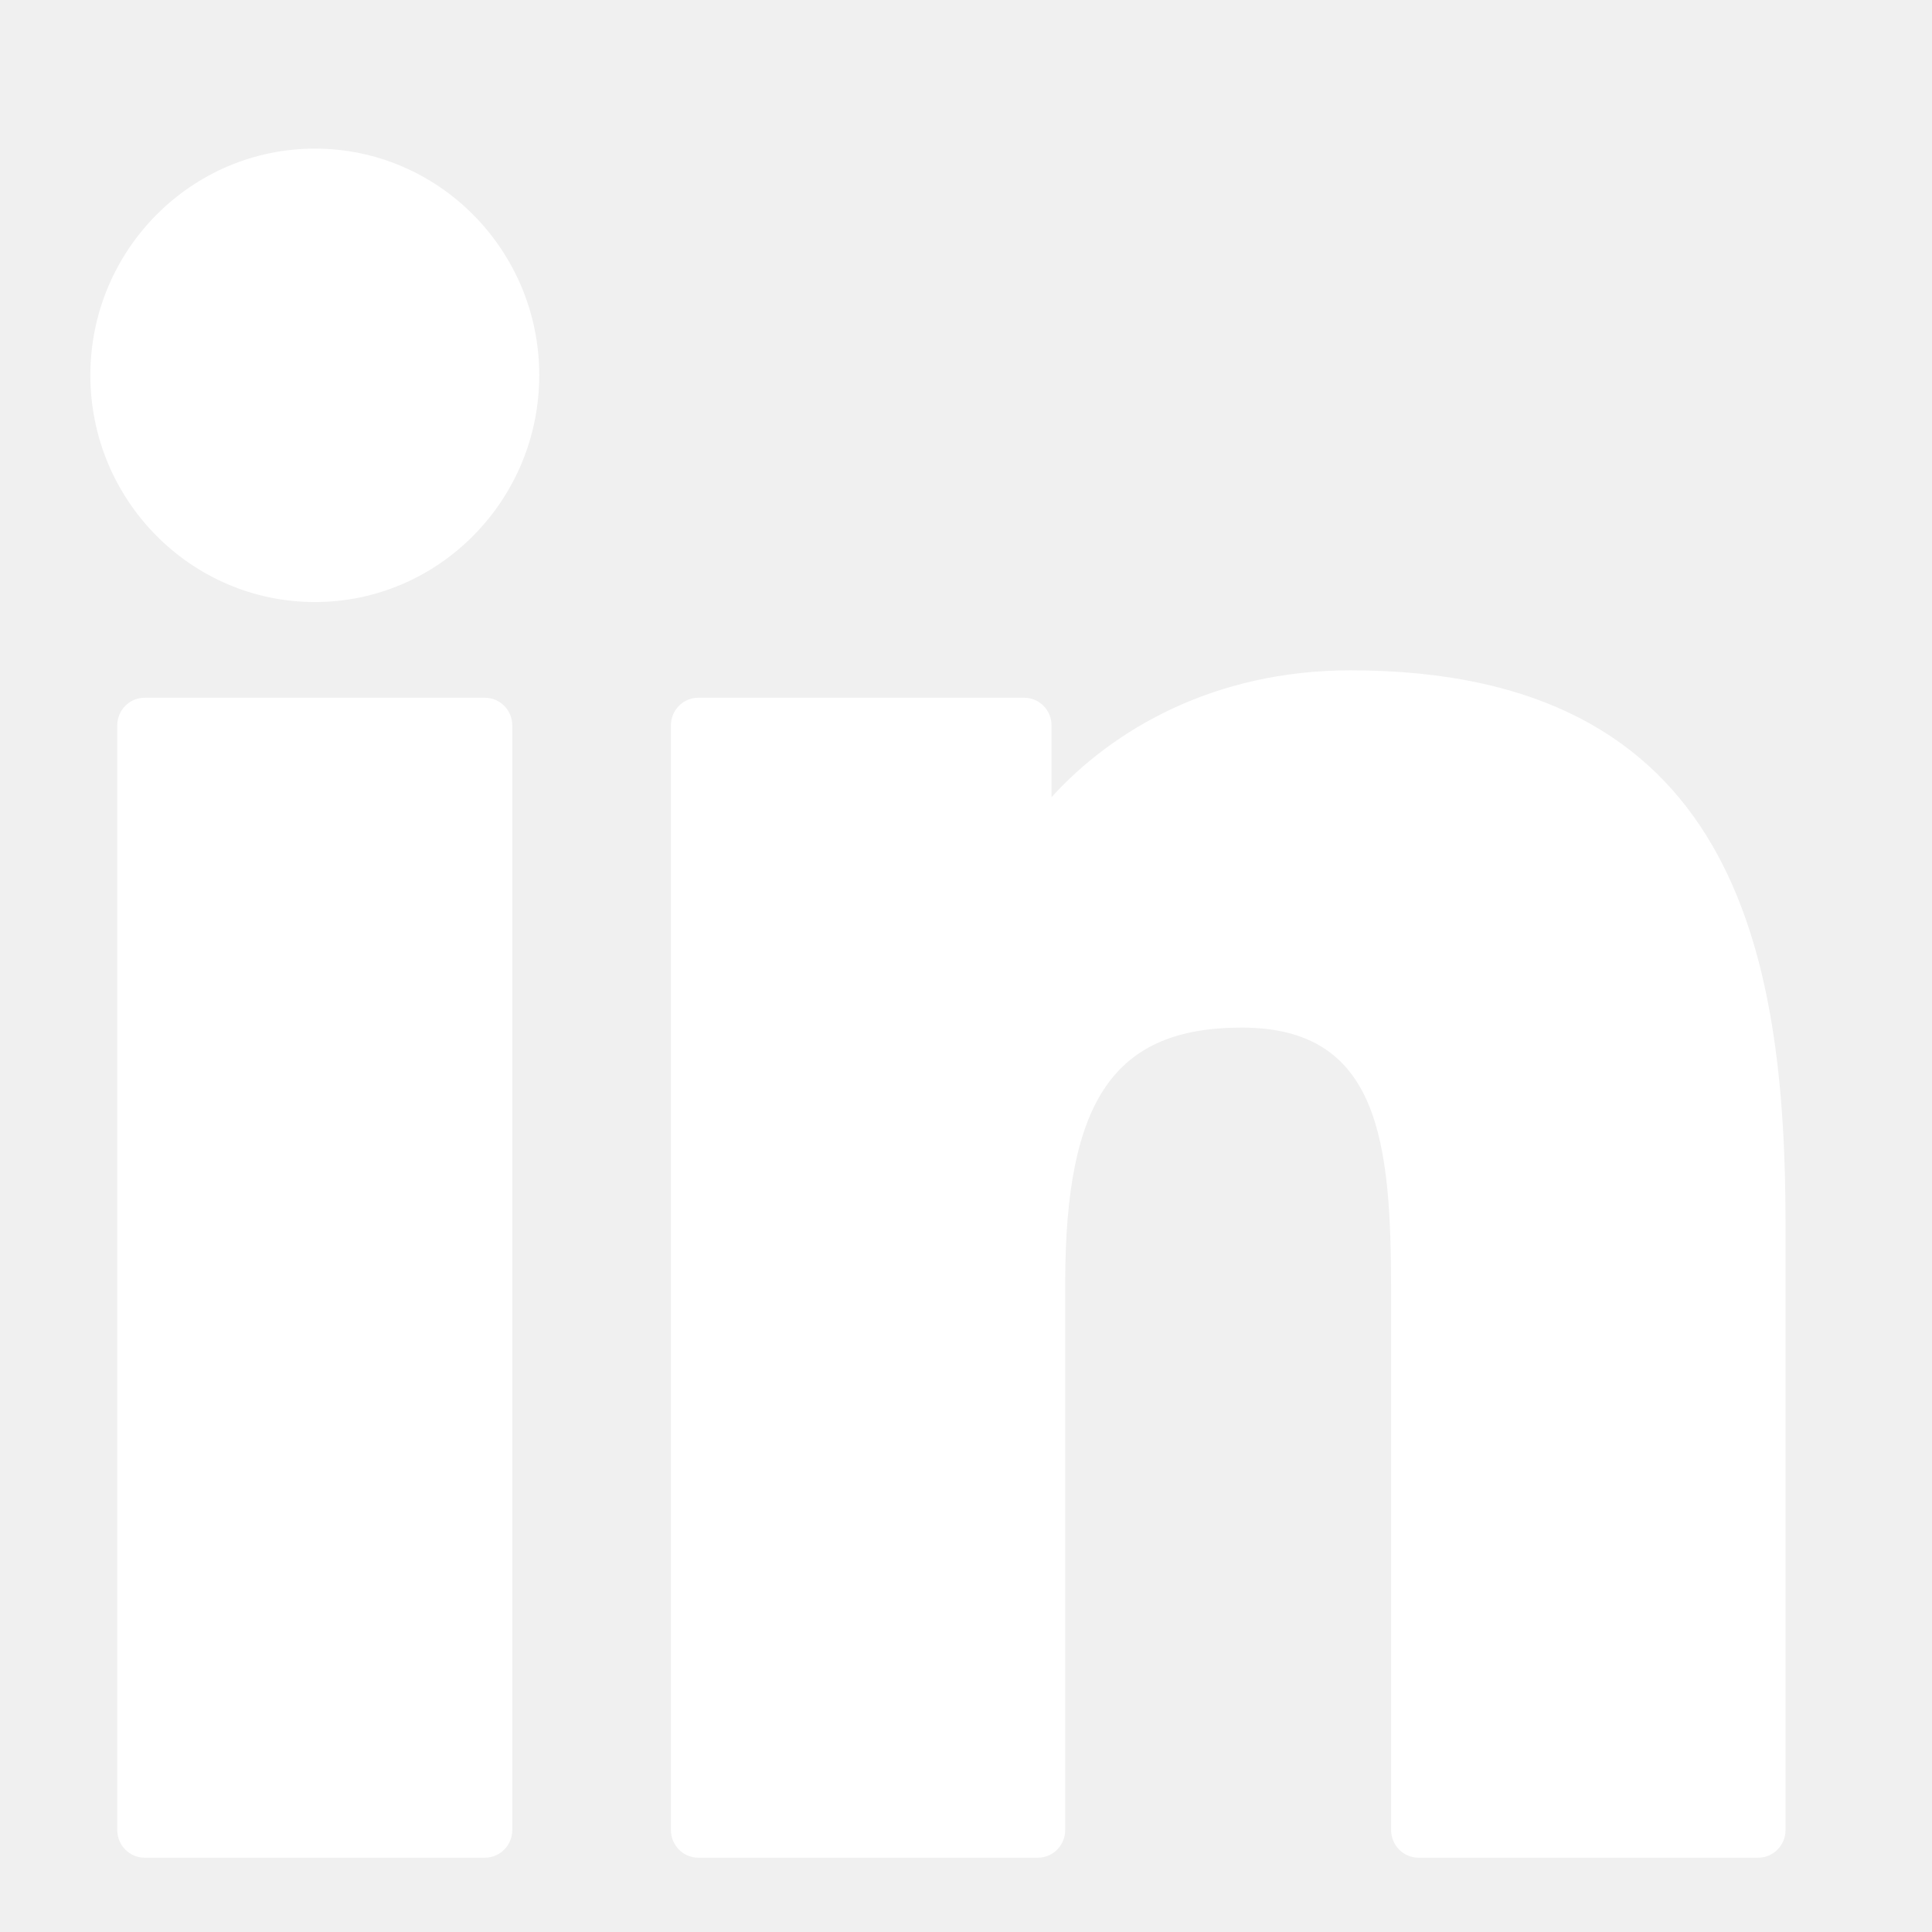
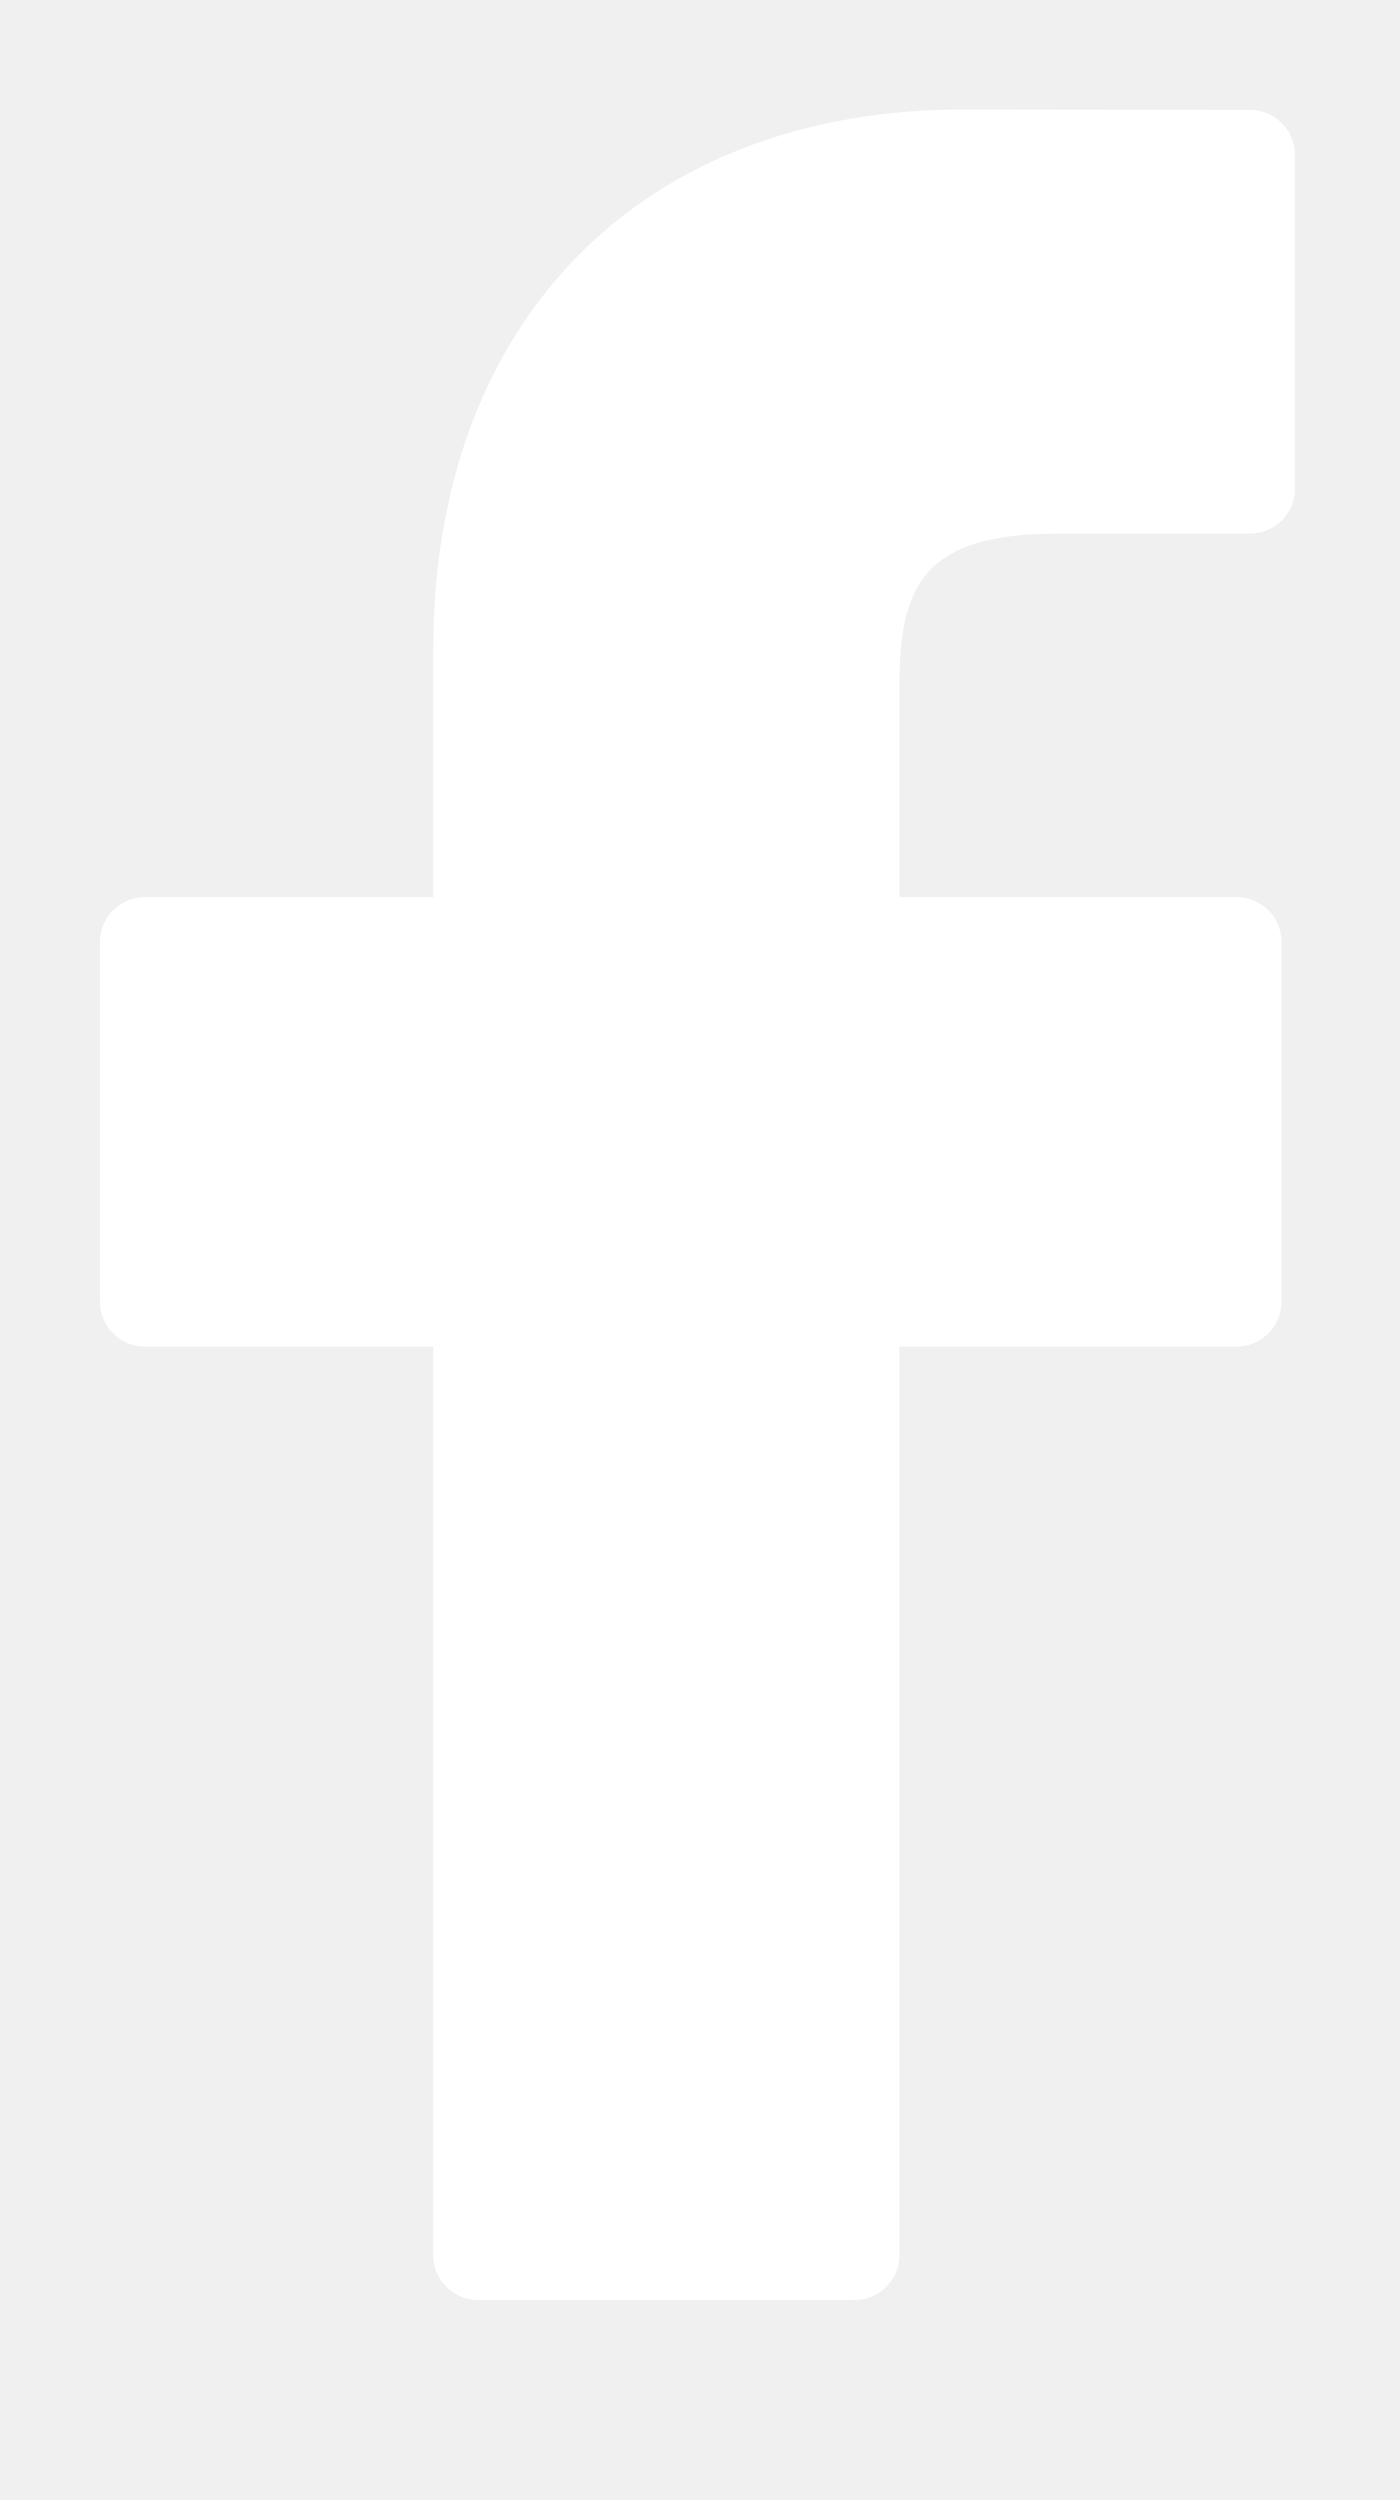
- <svg xmlns="http://www.w3.org/2000/svg" width="26px" height="26px" viewBox="0 0 26 26">
-   <path fill-rule="evenodd" fill="#ffffff" d="M6.526,9.39 C6.526,9.39 1.946,9.39 1.946,9.39 C1.743,9.39 1.578,9.557 1.578,9.762 C1.578,9.762 1.578,24.628 1.578,24.628 C1.578,24.833 1.743,25.0 1.946,25.0 C1.946,25.0 6.526,25.0 6.526,25.0 C6.729,25.0 6.894,24.833 6.894,24.628 C6.894,24.628 6.894,9.762 6.894,9.762 C6.894,9.557 6.729,9.39 6.526,9.39 ZM4.238,2.0 C2.571,2.0 1.216,3.368 1.216,5.05 C1.216,6.732 2.571,8.102 4.238,8.102 C5.903,8.102 7.257,6.732 7.257,5.05 C7.258,3.368 5.903,2.0 4.238,2.0 ZM18.175,9.021 C16.336,9.021 14.976,9.82 14.151,10.728 C14.151,10.728 14.151,9.762 14.151,9.762 C14.151,9.557 13.986,9.39 13.783,9.39 C13.783,9.39 9.397,9.39 9.397,9.39 C9.194,9.39 9.029,9.557 9.029,9.762 C9.029,9.762 9.029,24.628 9.029,24.628 C9.029,24.833 9.194,25.0 9.397,25.0 C9.397,25.0 13.967,25.0 13.967,25.0 C14.17,25.0 14.335,24.833 14.335,24.628 C14.335,24.628 14.335,17.272 14.335,17.272 C14.335,14.794 15.001,13.829 16.711,13.829 C18.573,13.829 18.721,15.377 18.721,17.4 C18.721,17.4 18.721,24.628 18.721,24.628 C18.721,24.833 18.886,25.0 19.089,25.0 C19.089,25.0 23.661,25.0 23.661,25.0 C23.864,25.0 24.029,24.833 24.029,24.628 C24.029,24.628 24.029,16.474 24.029,16.474 C24.029,12.788 23.333,9.021 18.175,9.021 Z" />
+ <svg xmlns="http://www.w3.org/2000/svg" width="14px" height="25px" viewBox="0 0 14 25">
+   <path fill-rule="evenodd" fill="#ffffff" d="M12.5,1.099 C12.5,1.099 9.633,1.095 9.633,1.095 C6.413,1.095 4.333,3.21 4.333,6.486 C4.333,6.486 4.333,8.971 4.333,8.971 C4.333,8.971 1.451,8.971 1.451,8.971 C1.202,8.971 1,9.171 1,9.418 C1,9.418 1,13.02 1,13.02 C1,13.267 1.202,13.466 1.451,13.466 C1.451,13.466 4.332,13.466 4.332,13.466 C4.332,13.466 4.332,22.554 4.332,22.554 C4.332,22.8 4.534,23.0 4.783,23.0 C4.783,23.0 8.543,23.0 8.543,23.0 C8.792,23.0 8.994,22.8 8.994,22.554 C8.994,22.554 8.994,13.466 8.994,13.466 C8.994,13.466 12.363,13.466 12.363,13.466 C12.612,13.466 12.814,13.267 12.814,13.02 C12.814,13.02 12.815,9.418 12.815,9.418 C12.815,9.3 12.767,9.187 12.683,9.102 C12.598,9.019 12.484,8.971 12.364,8.971 C12.364,8.971 8.994,8.971 8.994,8.971 C8.994,8.971 8.994,6.864 8.994,6.864 C8.994,5.852 9.237,5.337 10.568,5.337 C10.568,5.337 12.499,5.336 12.499,5.336 C12.748,5.336 12.949,5.137 12.949,4.89 C12.949,4.89 12.949,1.546 12.949,1.546 C12.949,1.3 12.748,1.1 12.5,1.099 Z" />
</svg>
